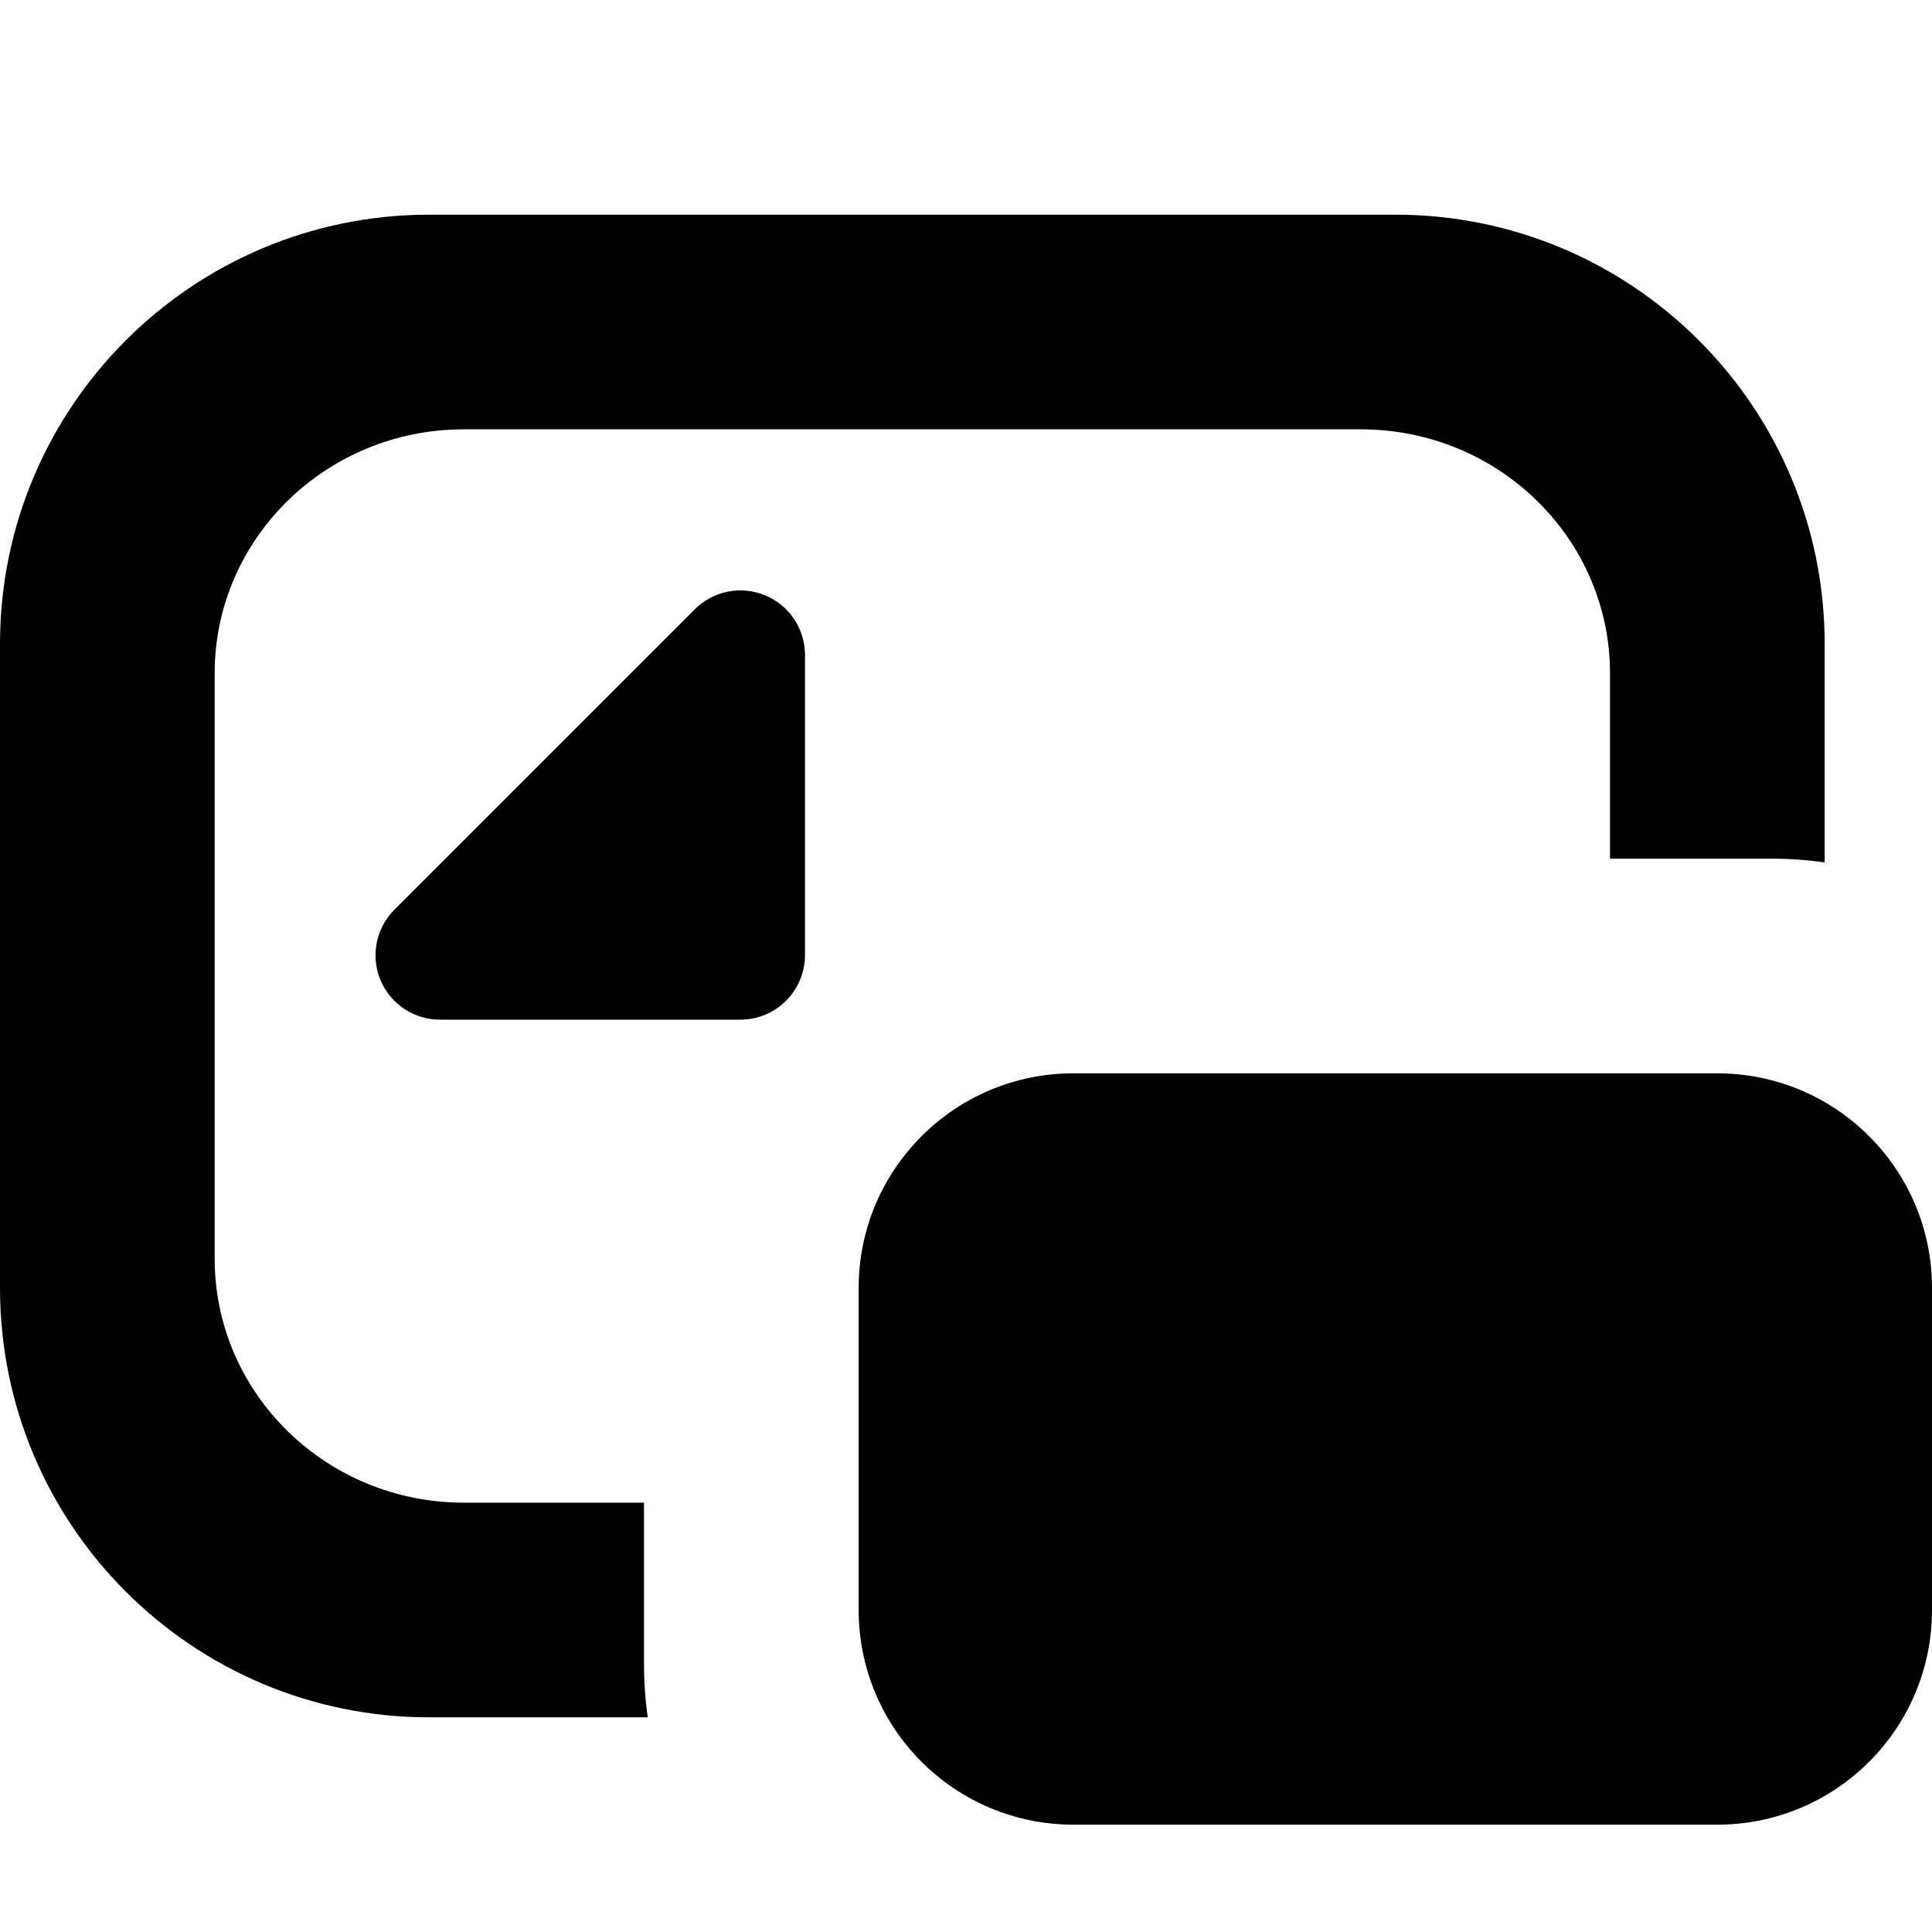
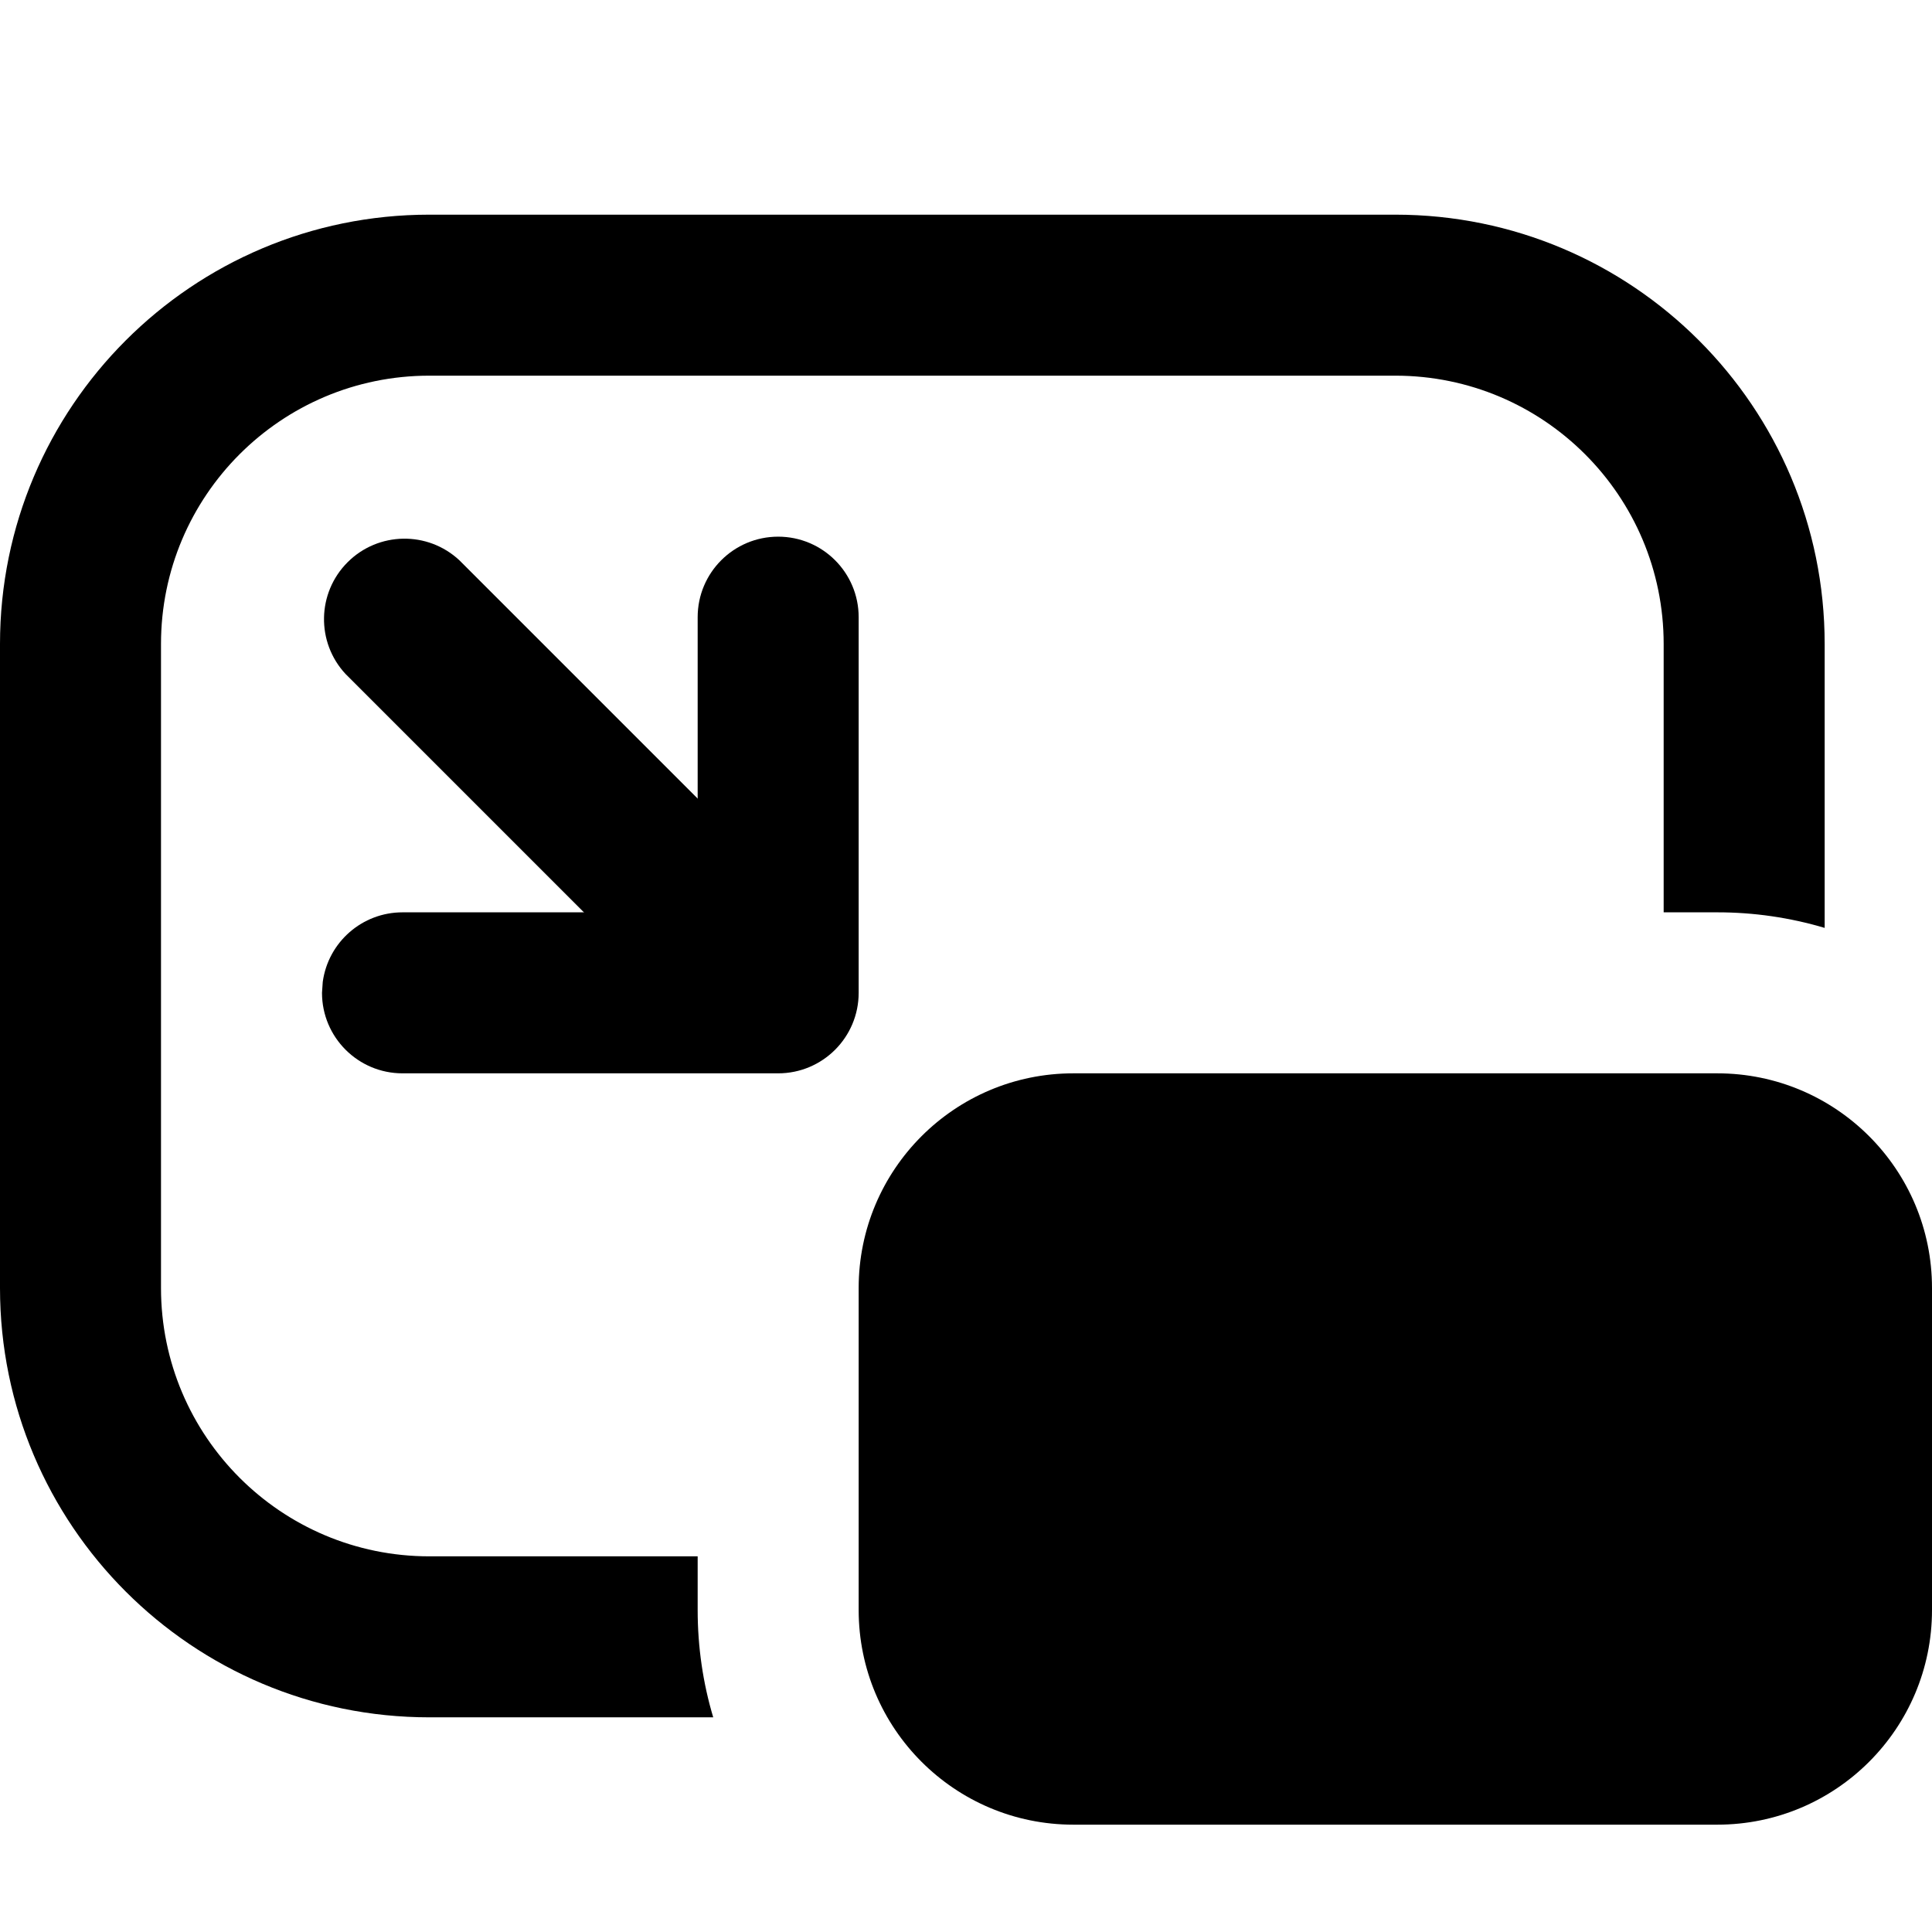
- <svg xmlns="http://www.w3.org/2000/svg" class="media-icon media-icon--pip-enter" width="18" height="18" fill="none" aria-hidden="true" viewBox="0 0 18 18">
-   <path fill="currentColor" d="M13 2a4 4 0 0 1 4 4v2.035A3.5 3.5 0 0 0 16.5 8H15V6.273C15 5.018 13.96 4 12.679 4H4.32C3.04 4 2 5.018 2 6.273v5.454C2 12.982 3.04 14 4.321 14H6v1.5q0 .255.035.5H4a4 4 0 0 1-4-4V6a4 4 0 0 1 4-4z" />
-   <rect width="10" height="7" x="8" y="10" fill="currentColor" rx="2" />
-   <path fill="currentColor" d="M7.129 5.547a.6.6 0 0 0-.656.13L3.677 8.473A.6.6 0 0 0 4.102 9.5h2.796c.332 0 .602-.27.602-.602V6.103a.6.6 0 0 0-.371-.556" />
+ <svg xmlns="http://www.w3.org/2000/svg" class="media-icon media-icon--pip-enter" width="18" height="18" fill="currentColor" aria-hidden="true" viewBox="0 0 18 18">
+   <path d="M13 2a4 4 0 0 1 4 4v2.645a3.5 3.5 0 0 0-1-.145h-.5V6A2.5 2.5 0 0 0 13 3.5H4A2.5 2.5 0 0 0 1.5 6v6A2.5 2.5 0 0 0 4 14.5h2.5v.5c0 .347.05.683.145 1H4a4 4 0 0 1-4-4V6a4 4 0 0 1 4-4z" />
+   <rect width="10" height="7" x="8" y="10" rx="2" />
+   <path d="M7.25 10A.75.75 0 0 0 8 9.25v-3.5a.75.75 0 0 0-1.5 0V8.5H3.75a.75.75 0 0 0-.743.648L3 9.25c0 .414.336.75.75.75z" />
+   <path d="M6.72 9.78a.75.75 0 0 0 1.06-1.06l-3.5-3.5a.75.75 0 0 0-1.06 1.06z" />
</svg>
